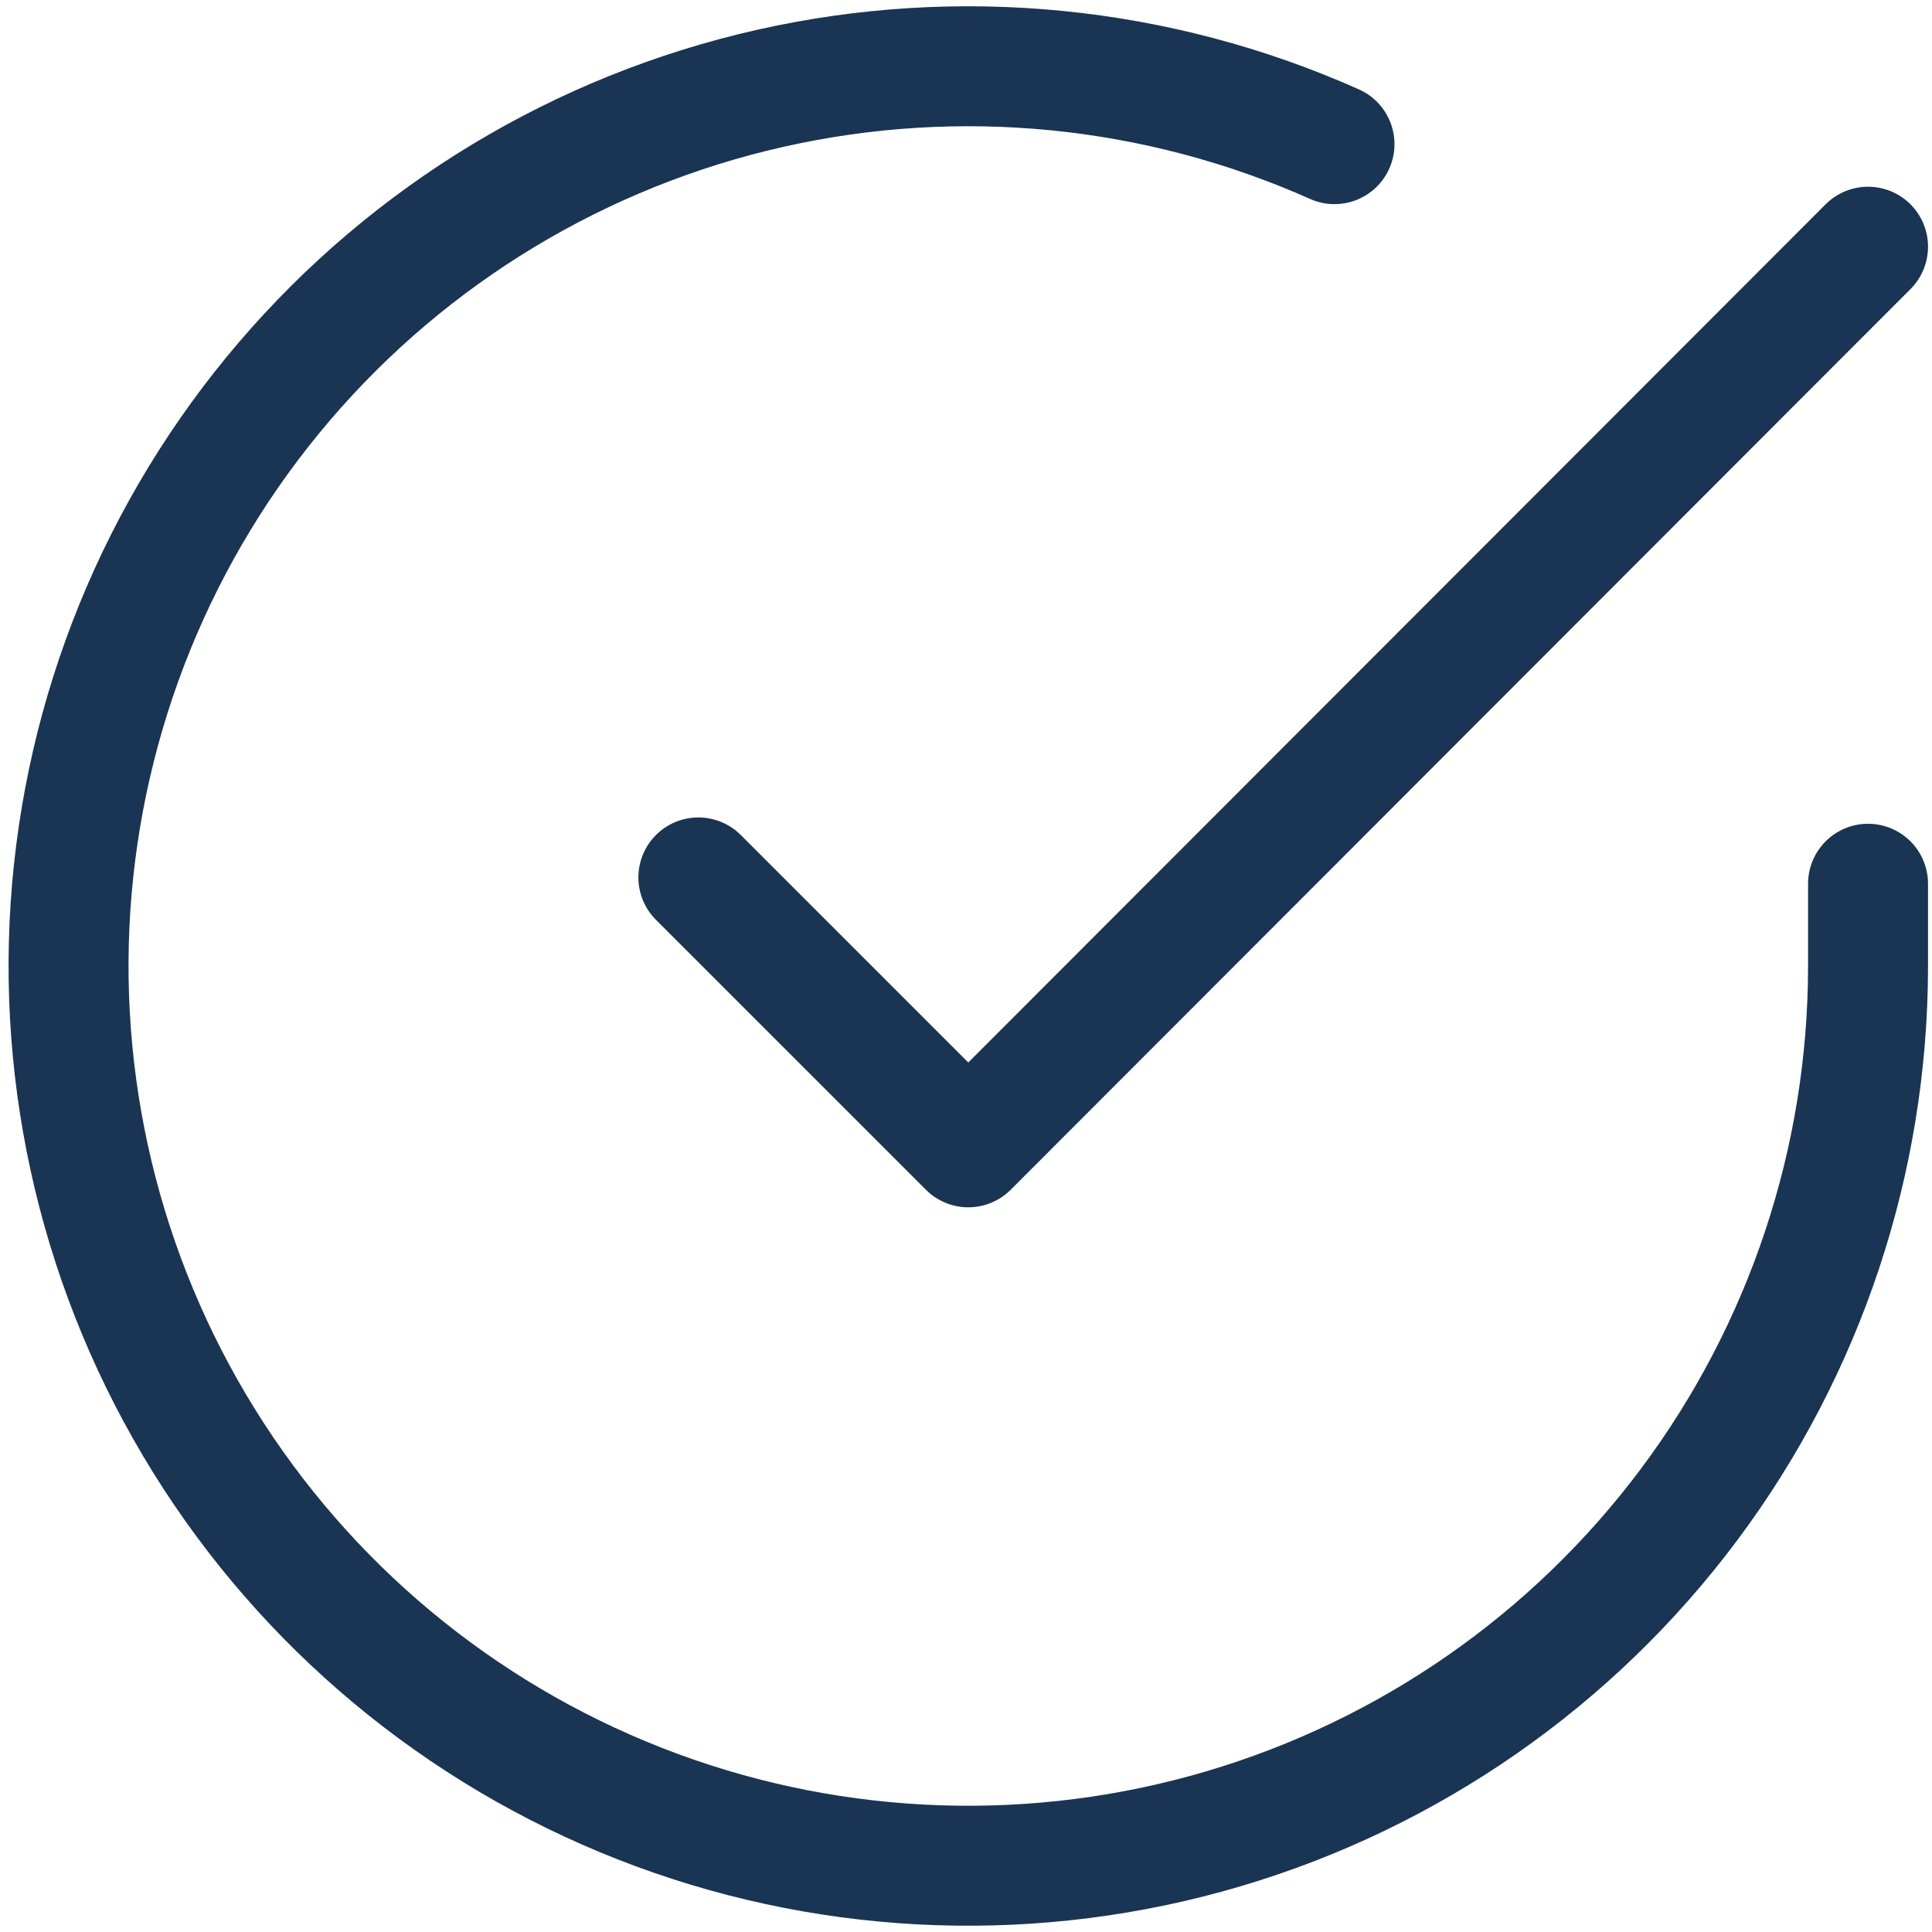
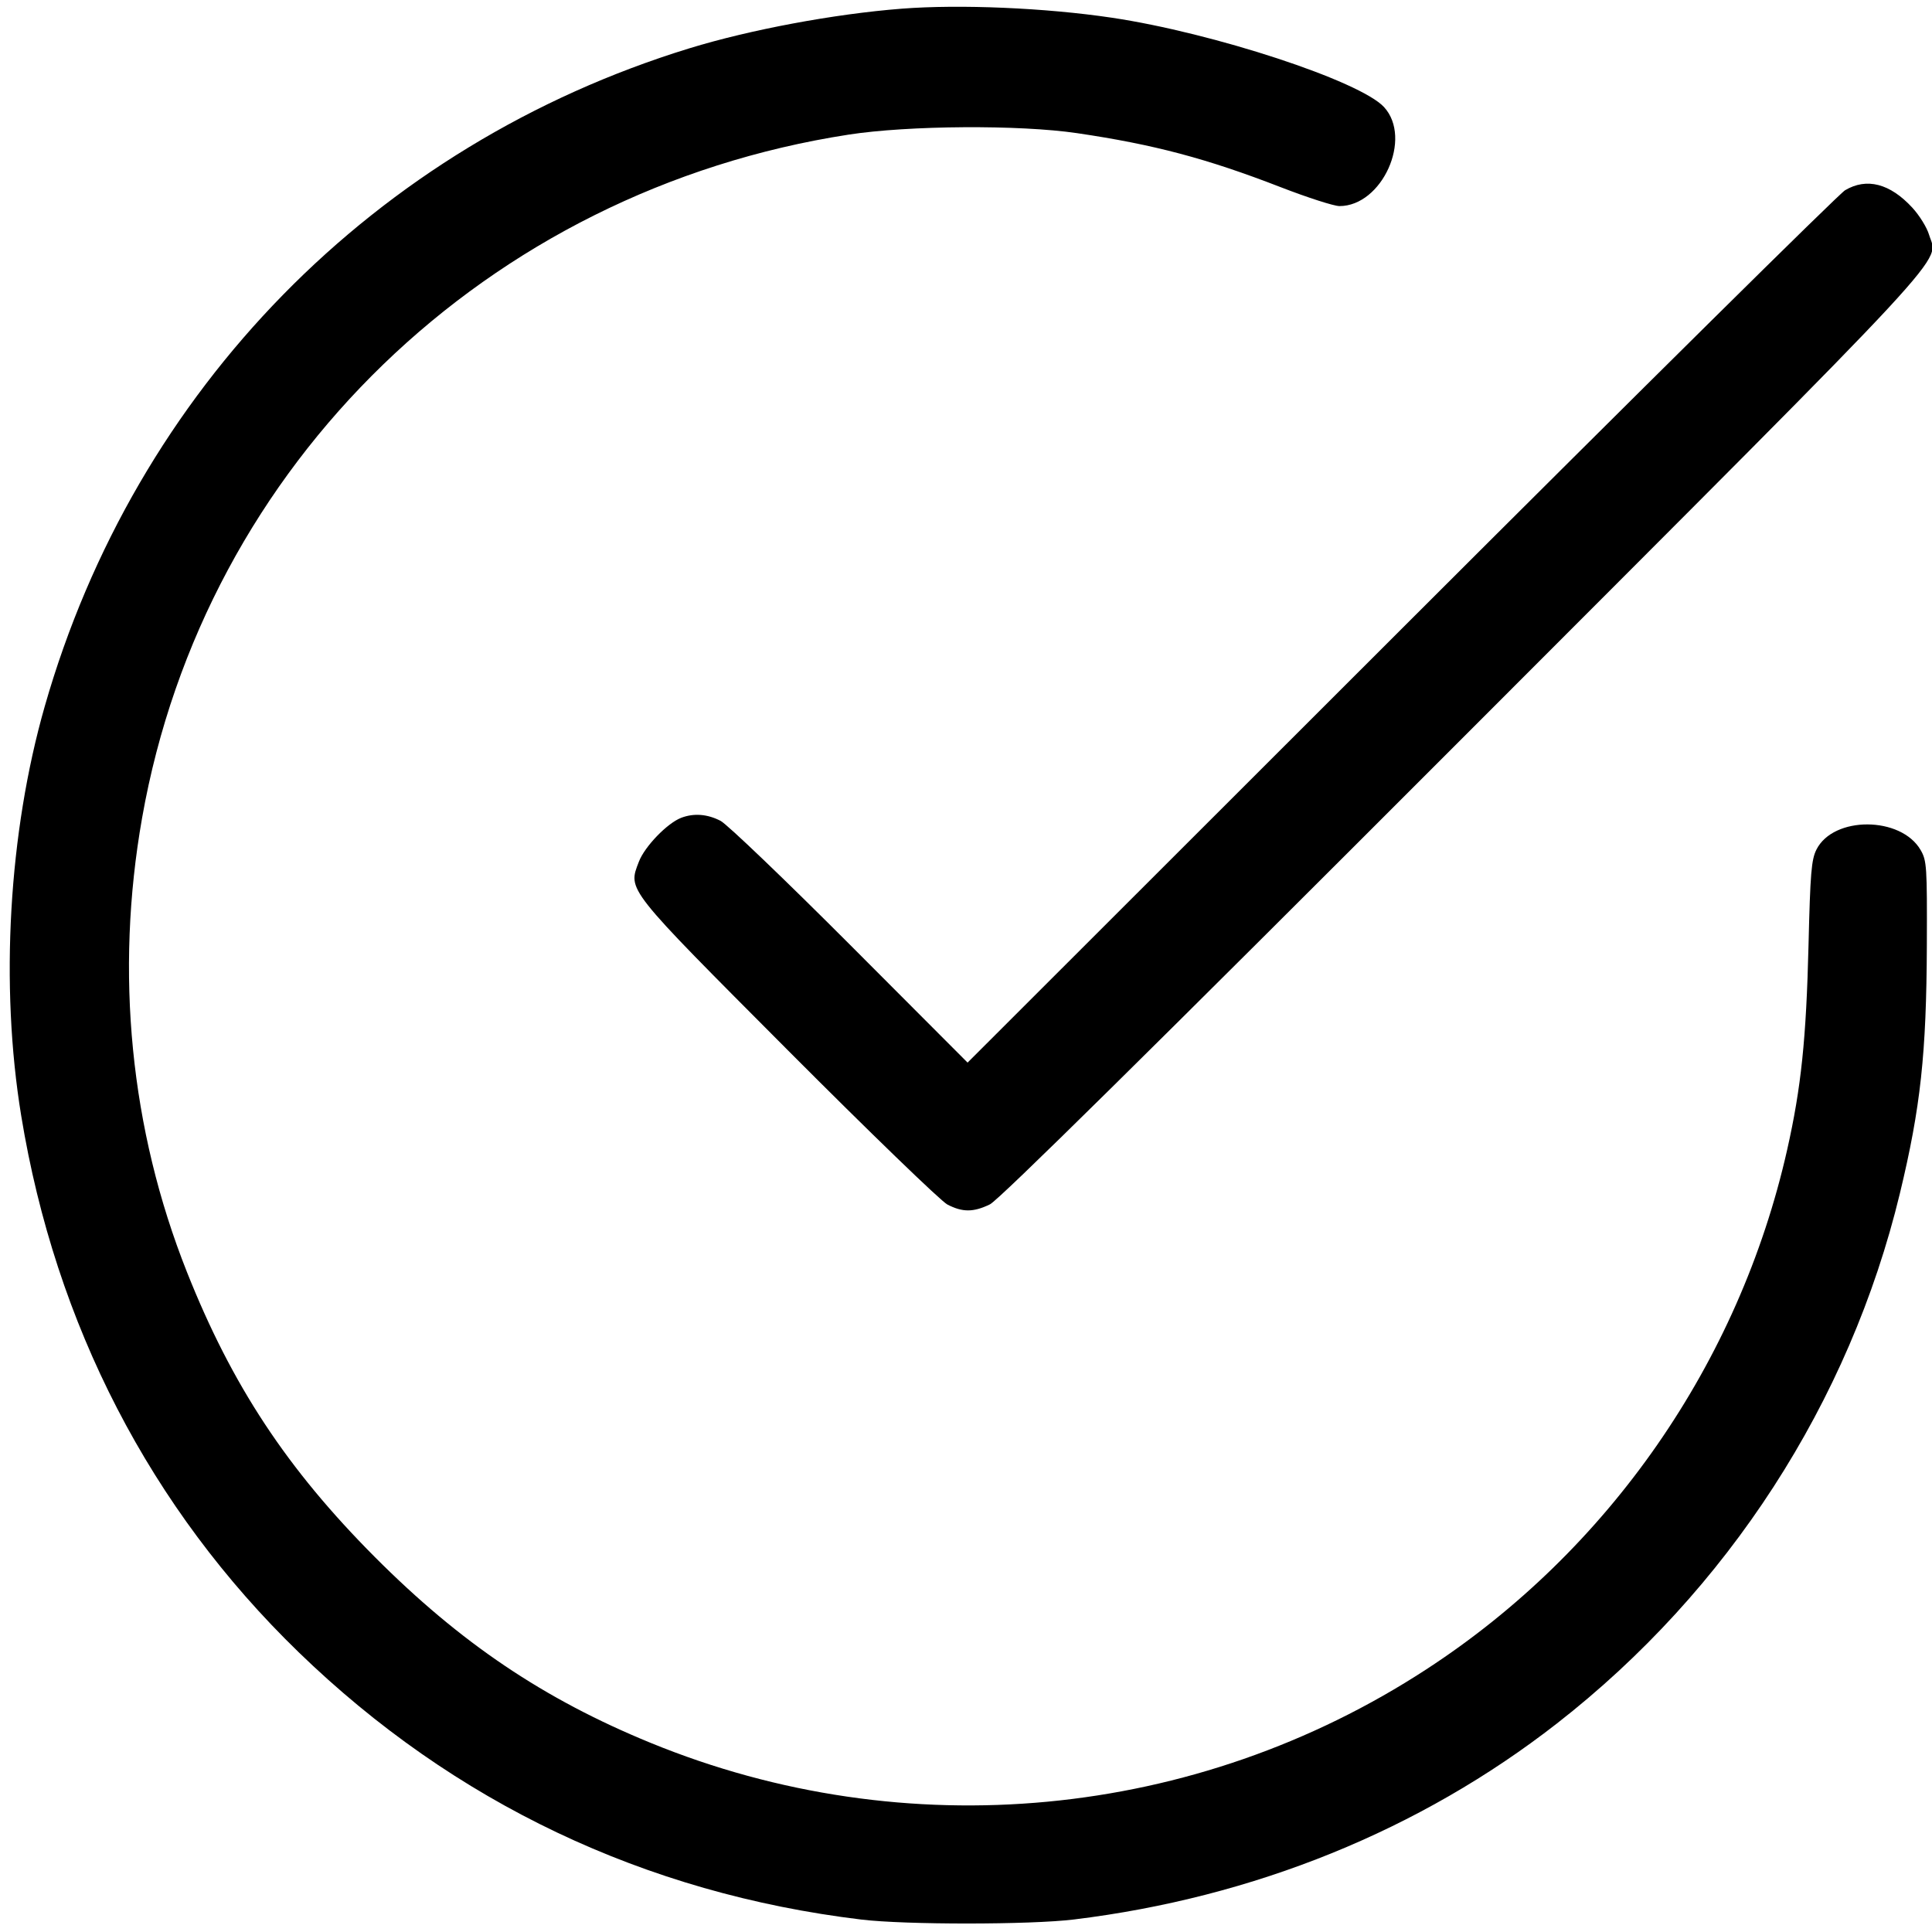
- <svg xmlns="http://www.w3.org/2000/svg" width="78" height="78" viewBox="0 0 78 78" fill="none">
-   <path d="M75.418 35.679V39.021C75.413 46.854 72.877 54.476 68.187 60.75C63.496 67.024 56.904 71.613 49.392 73.834C41.88 76.055 33.852 75.789 26.504 73.074C19.156 70.359 12.883 65.342 8.619 58.771C4.356 52.2 2.331 44.426 2.846 36.61C3.362 28.794 6.39 21.353 11.479 15.399C16.569 9.444 23.447 5.294 31.087 3.568C38.728 1.842 46.722 2.631 53.877 5.82" stroke="#1A3453" stroke-width="4.843" stroke-linecap="round" stroke-linejoin="round" />
-   <path d="M75.418 9.96L39.093 46.321L28.195 35.424" stroke="#1A3453" stroke-width="4.843" stroke-linecap="round" stroke-linejoin="round" />
+ <svg xmlns="http://www.w3.org/2000/svg" width="78" height="78" fill="none">
+   <path d="M36.4.351c-2.717.212-6.113.846-8.566 1.599C15.138 5.849 5.467 15.719 1.807 28.515.349 33.614-.006 39.782.856 45.045c1.383 8.441 5.219 15.86 11.197 21.655 6.268 6.077 13.984 9.744 22.722 10.798 1.776.214 6.814.212 8.58-.003 7.274-.888 13.977-3.607 19.5-7.912 6.899-5.376 11.815-12.974 13.849-21.404.836-3.467 1.072-5.639 1.088-10.024.012-3.169-.003-3.408-.25-3.835-.793-1.372-3.524-1.384-4.208-.019-.204.408-.249.948-.319 3.854-.092 3.789-.298 5.762-.863 8.267-1.939 8.6-7.203 16.18-14.562 20.97a33.846 33.846 0 0 1-31.33 2.969c-4.307-1.765-7.665-4.028-11.121-7.494-3.55-3.562-5.774-6.933-7.594-11.517-2.286-5.757-2.91-12.083-1.808-18.33C8.257 18.73 19.669 7.692 34.255 5.436c2.425-.375 6.897-.404 9.23-.06 3.101.457 5.233 1.023 8.215 2.179 1.086.421 2.155.765 2.377.765 1.724 0 2.957-2.735 1.801-3.996-.962-1.052-6.891-2.998-10.991-3.609C42.207.316 38.751.168 36.4.351m38.09 7.33c-.25.149-8.323 8.134-17.94 17.745L39.064 42.9l-4.744-4.754c-2.61-2.614-4.962-4.867-5.227-5.005-.531-.276-1.077-.319-1.589-.125-.565.216-1.477 1.16-1.711 1.774-.445 1.162-.569 1.005 6.035 7.632 3.266 3.276 6.154 6.069 6.419 6.207.613.319 1.055.317 1.719-.006.361-.175 6.411-6.145 19.071-18.817C79.384 9.438 78.24 10.672 77.88 9.473c-.087-.291-.39-.78-.674-1.088-.902-.979-1.843-1.222-2.716-.704" fill-rule="evenodd" fill="#000" />
</svg>
